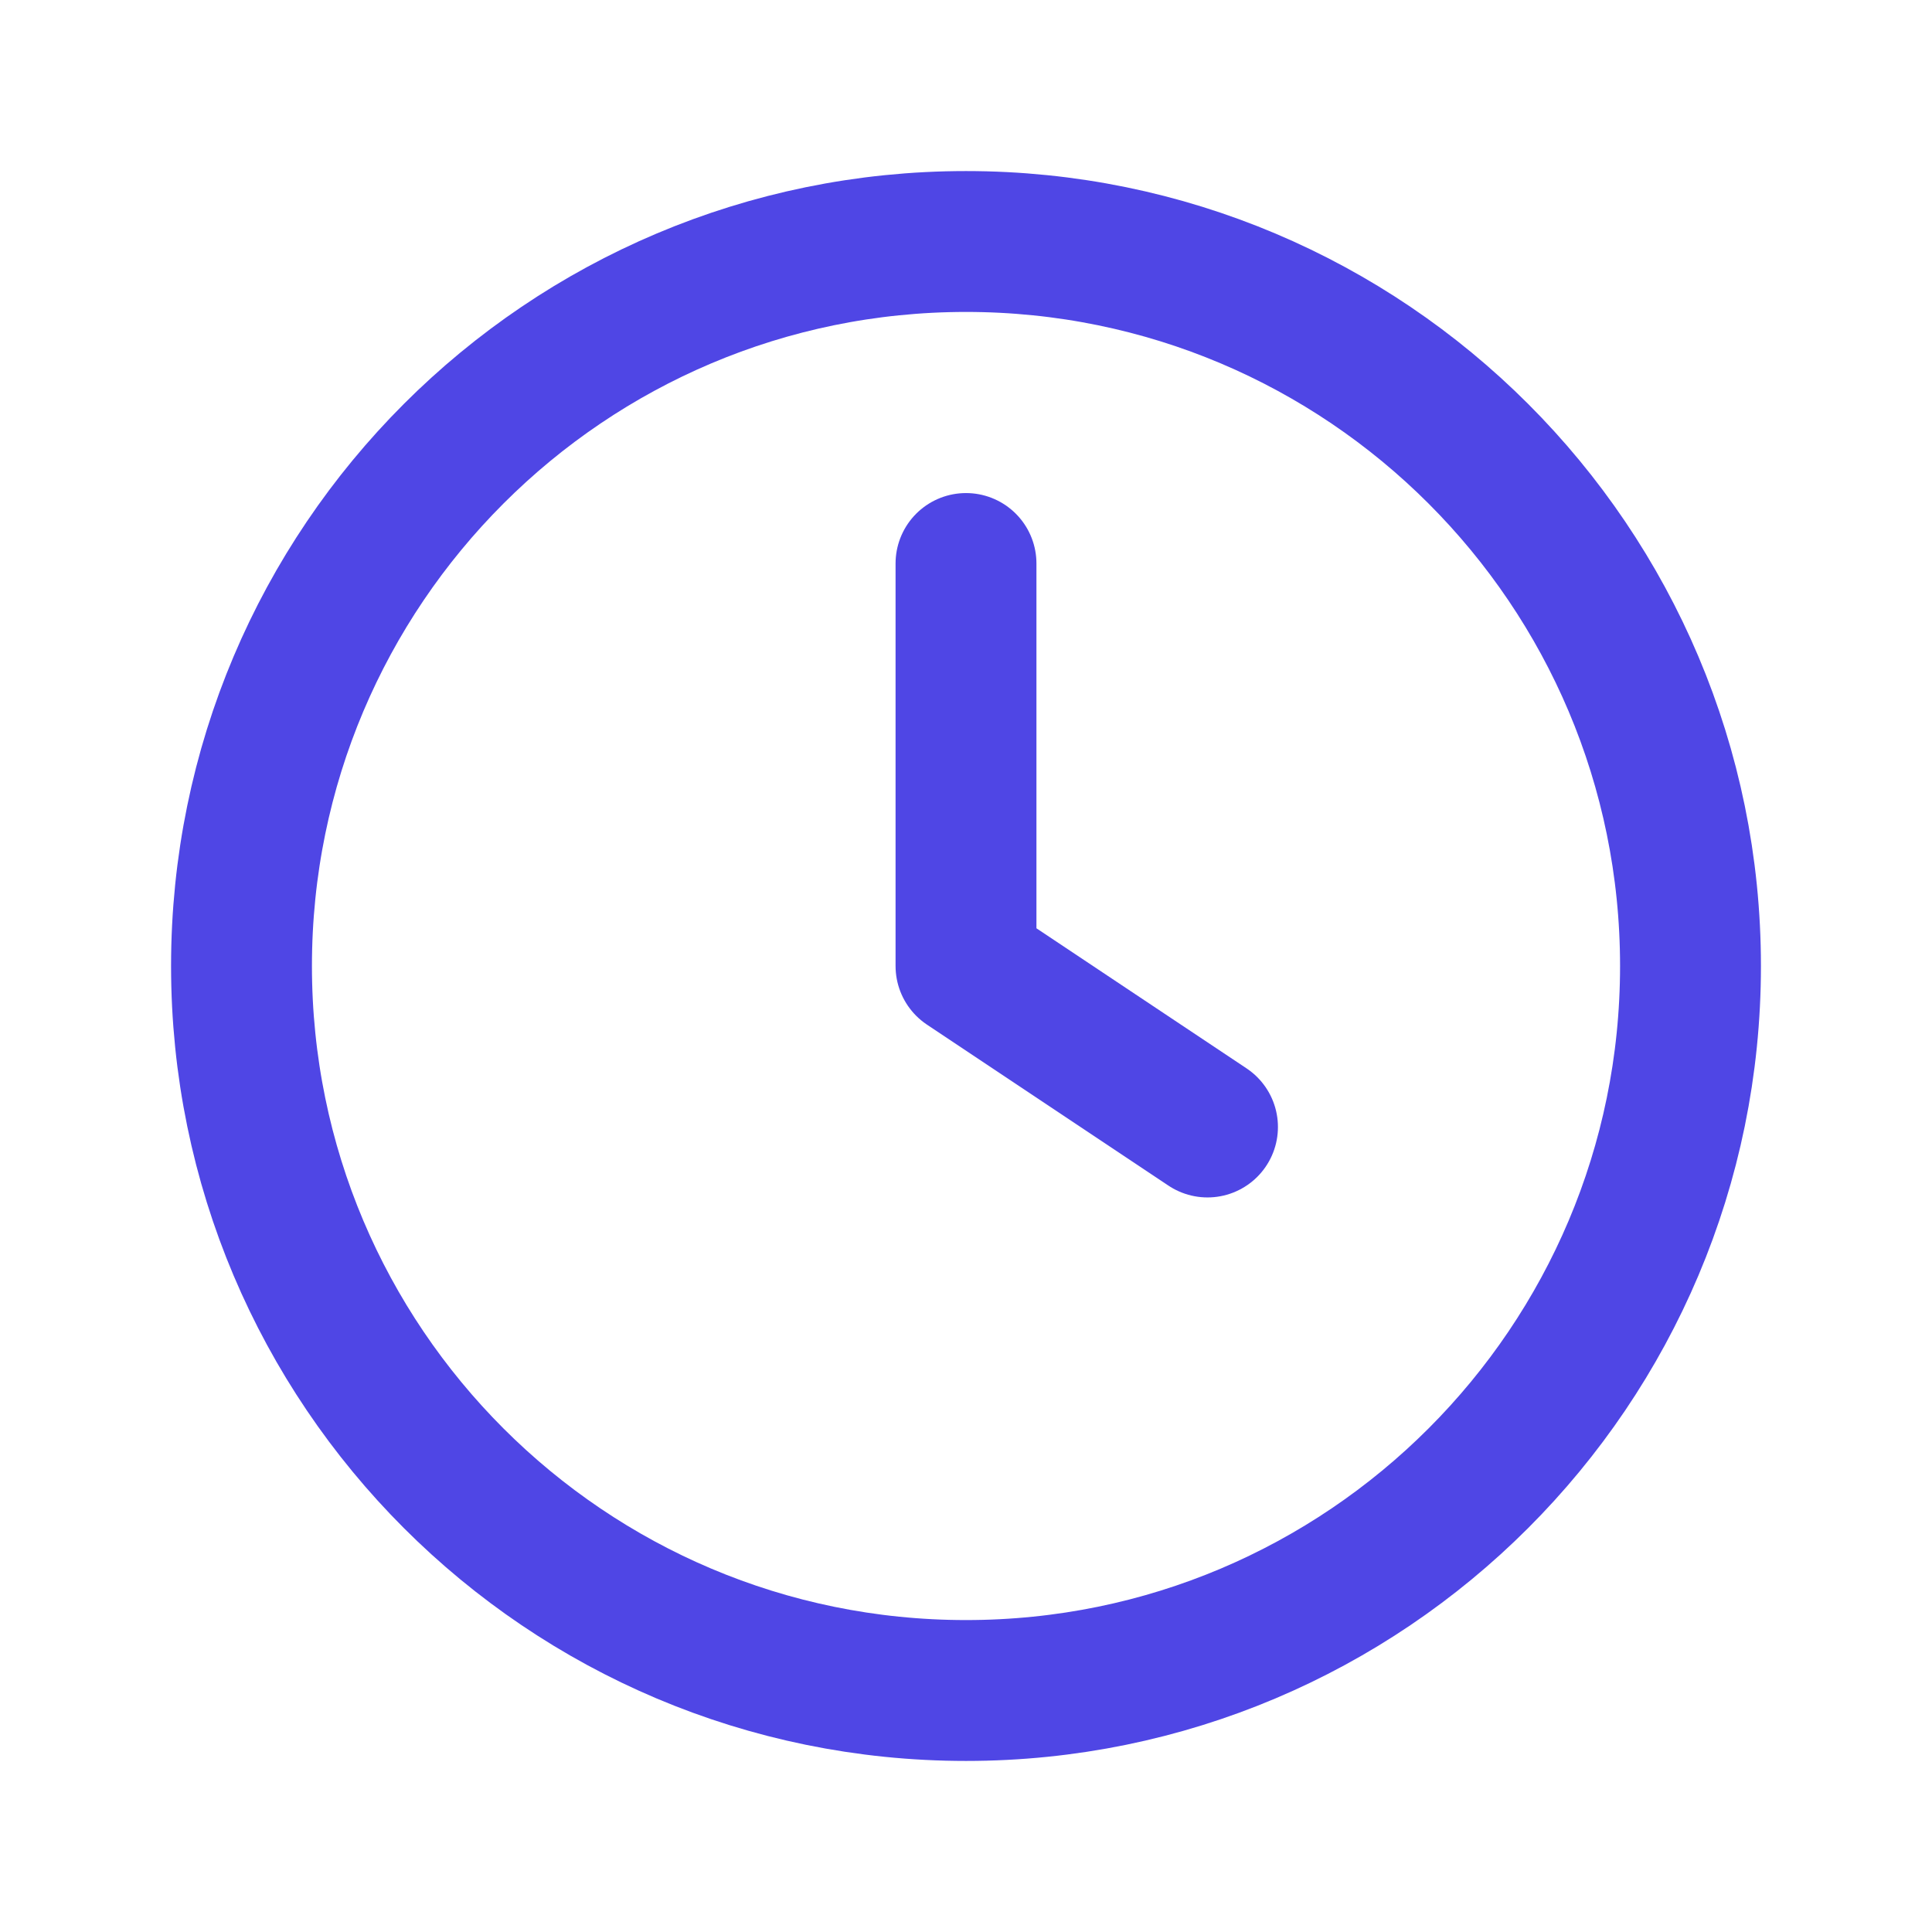
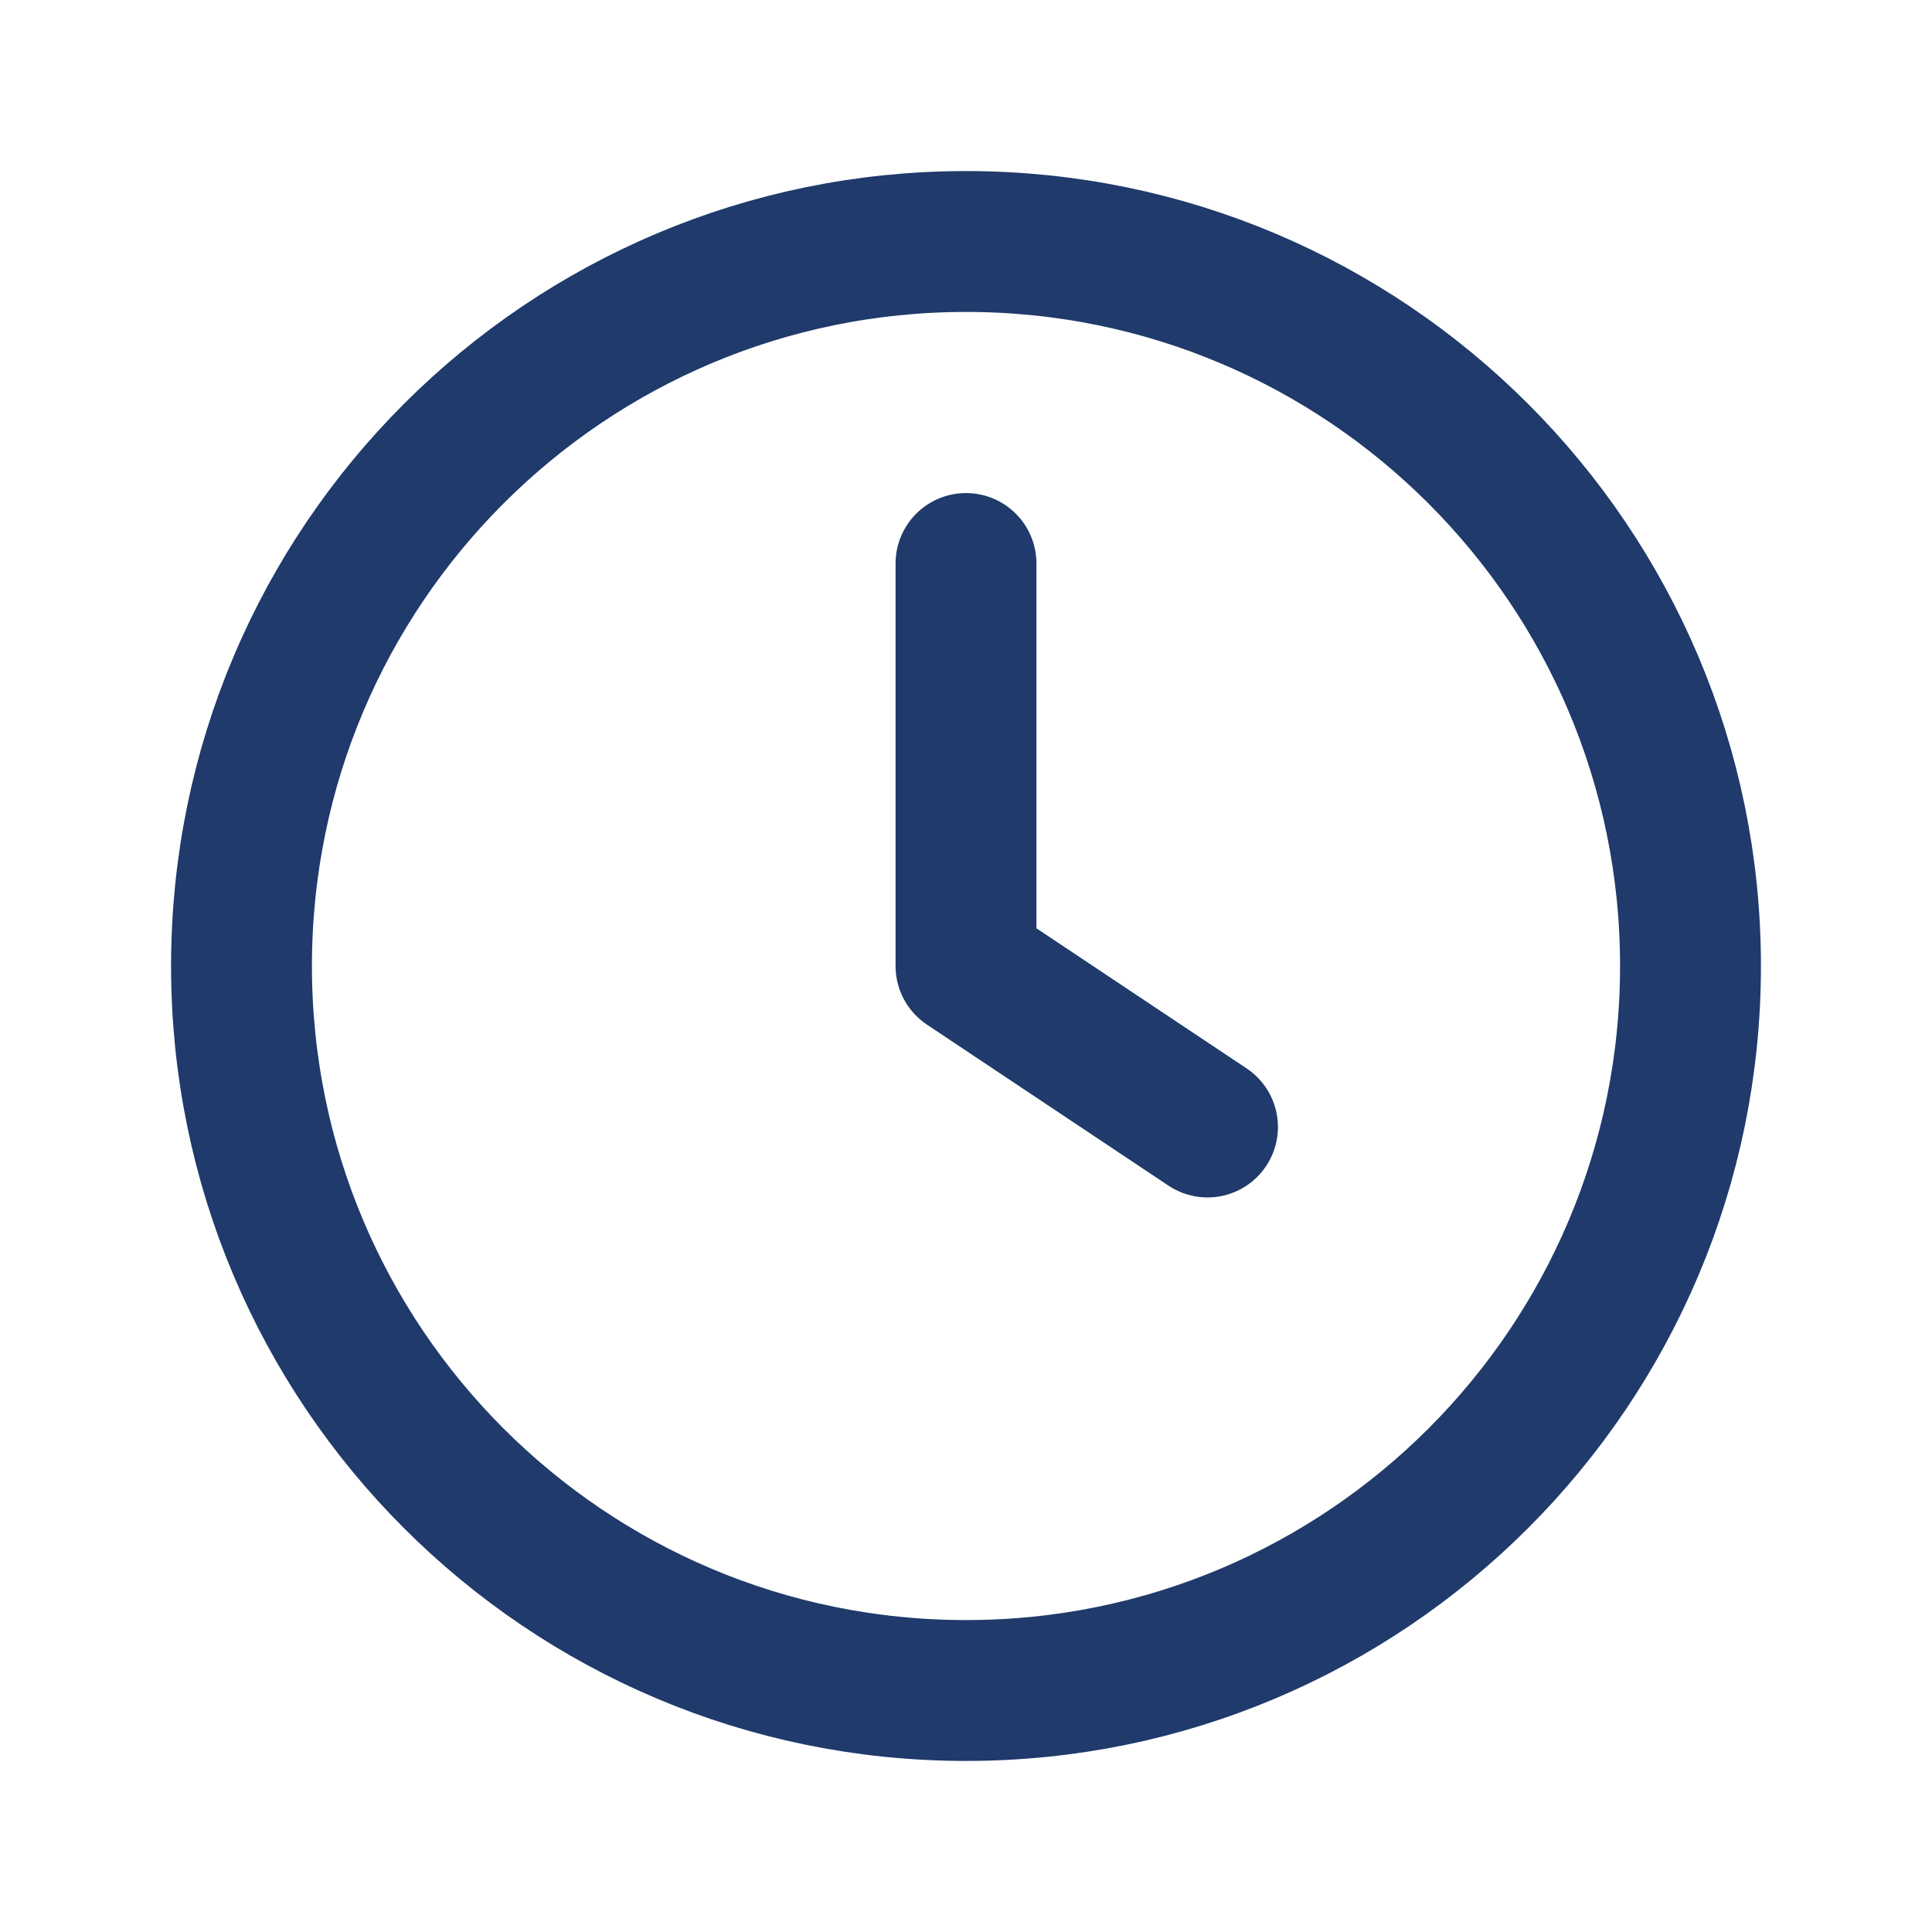
- <svg xmlns="http://www.w3.org/2000/svg" width="24" height="24" viewBox="0 0 24 24" fill="none" stroke="#4f46e5" stroke-width="1.75" stroke-linecap="round" stroke-linejoin="round">
+ <svg xmlns="http://www.w3.org/2000/svg" width="24" height="24" viewBox="0 0 24 24" fill="none" stroke="#1f3a6b" stroke-width="1.75" stroke-linecap="round" stroke-linejoin="round">
  <circle cx="12" cy="12" r="9" />
  <path d="M12 7v5l3 2" />
</svg>
